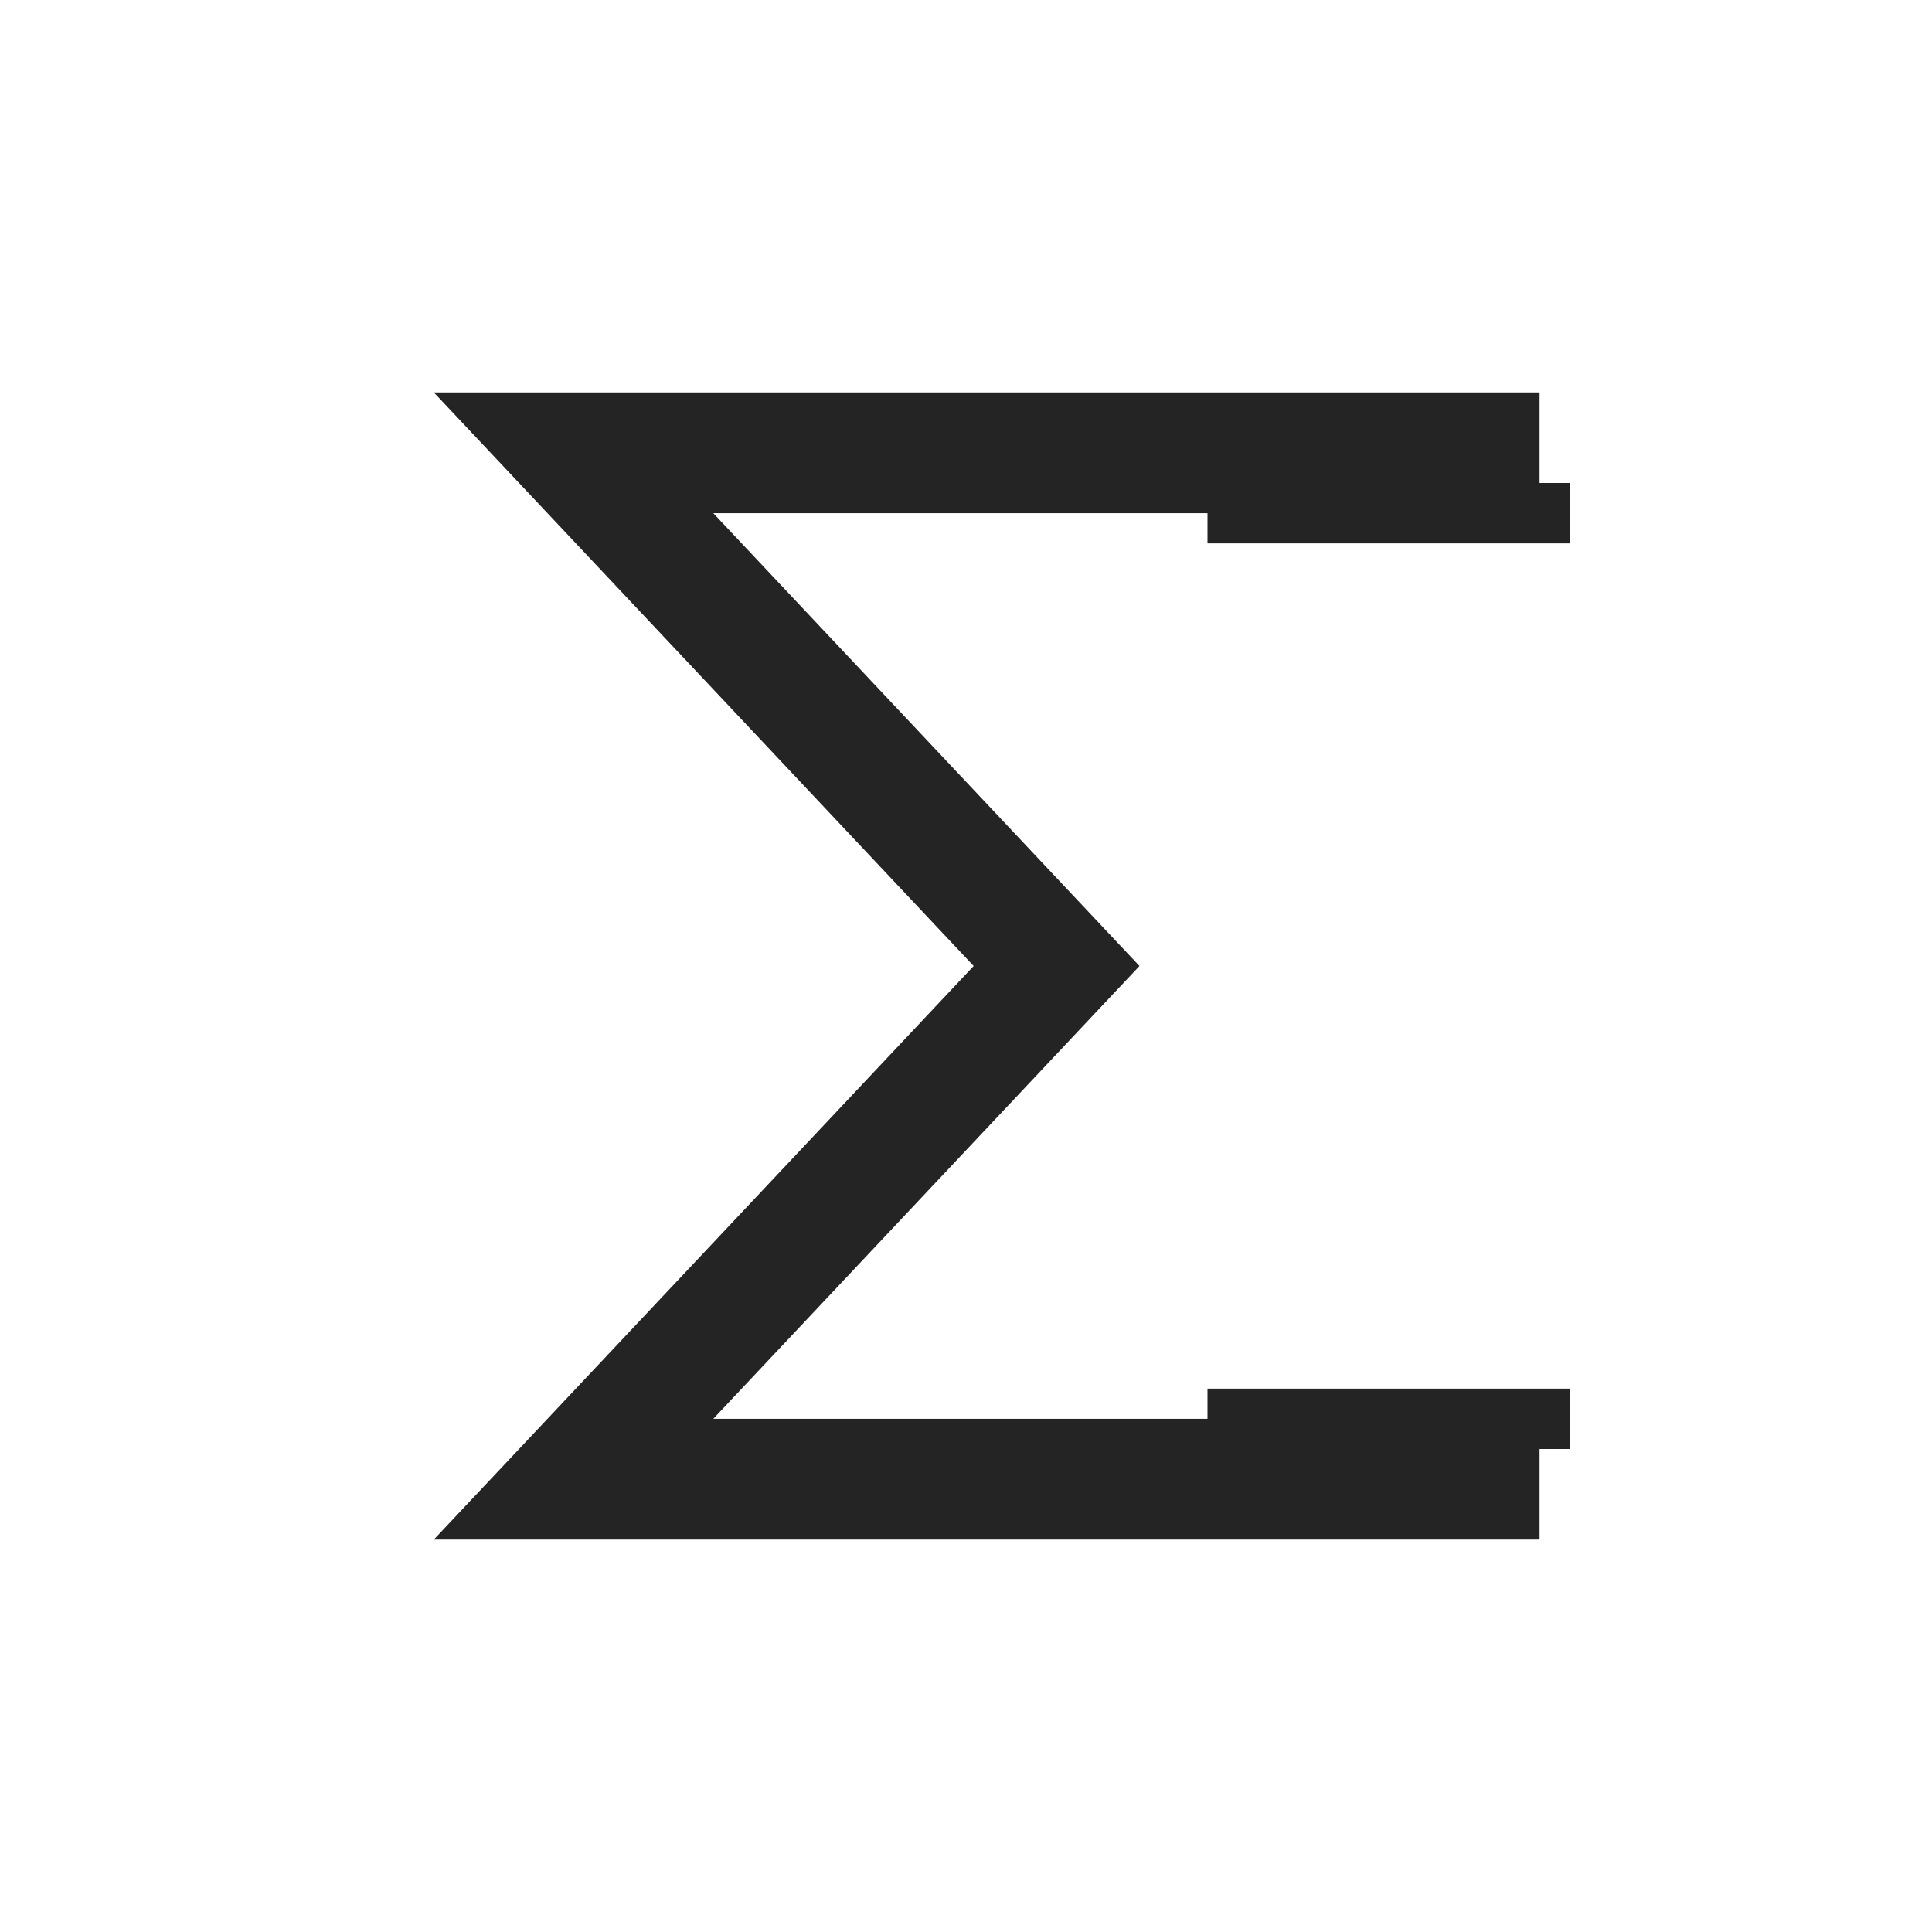
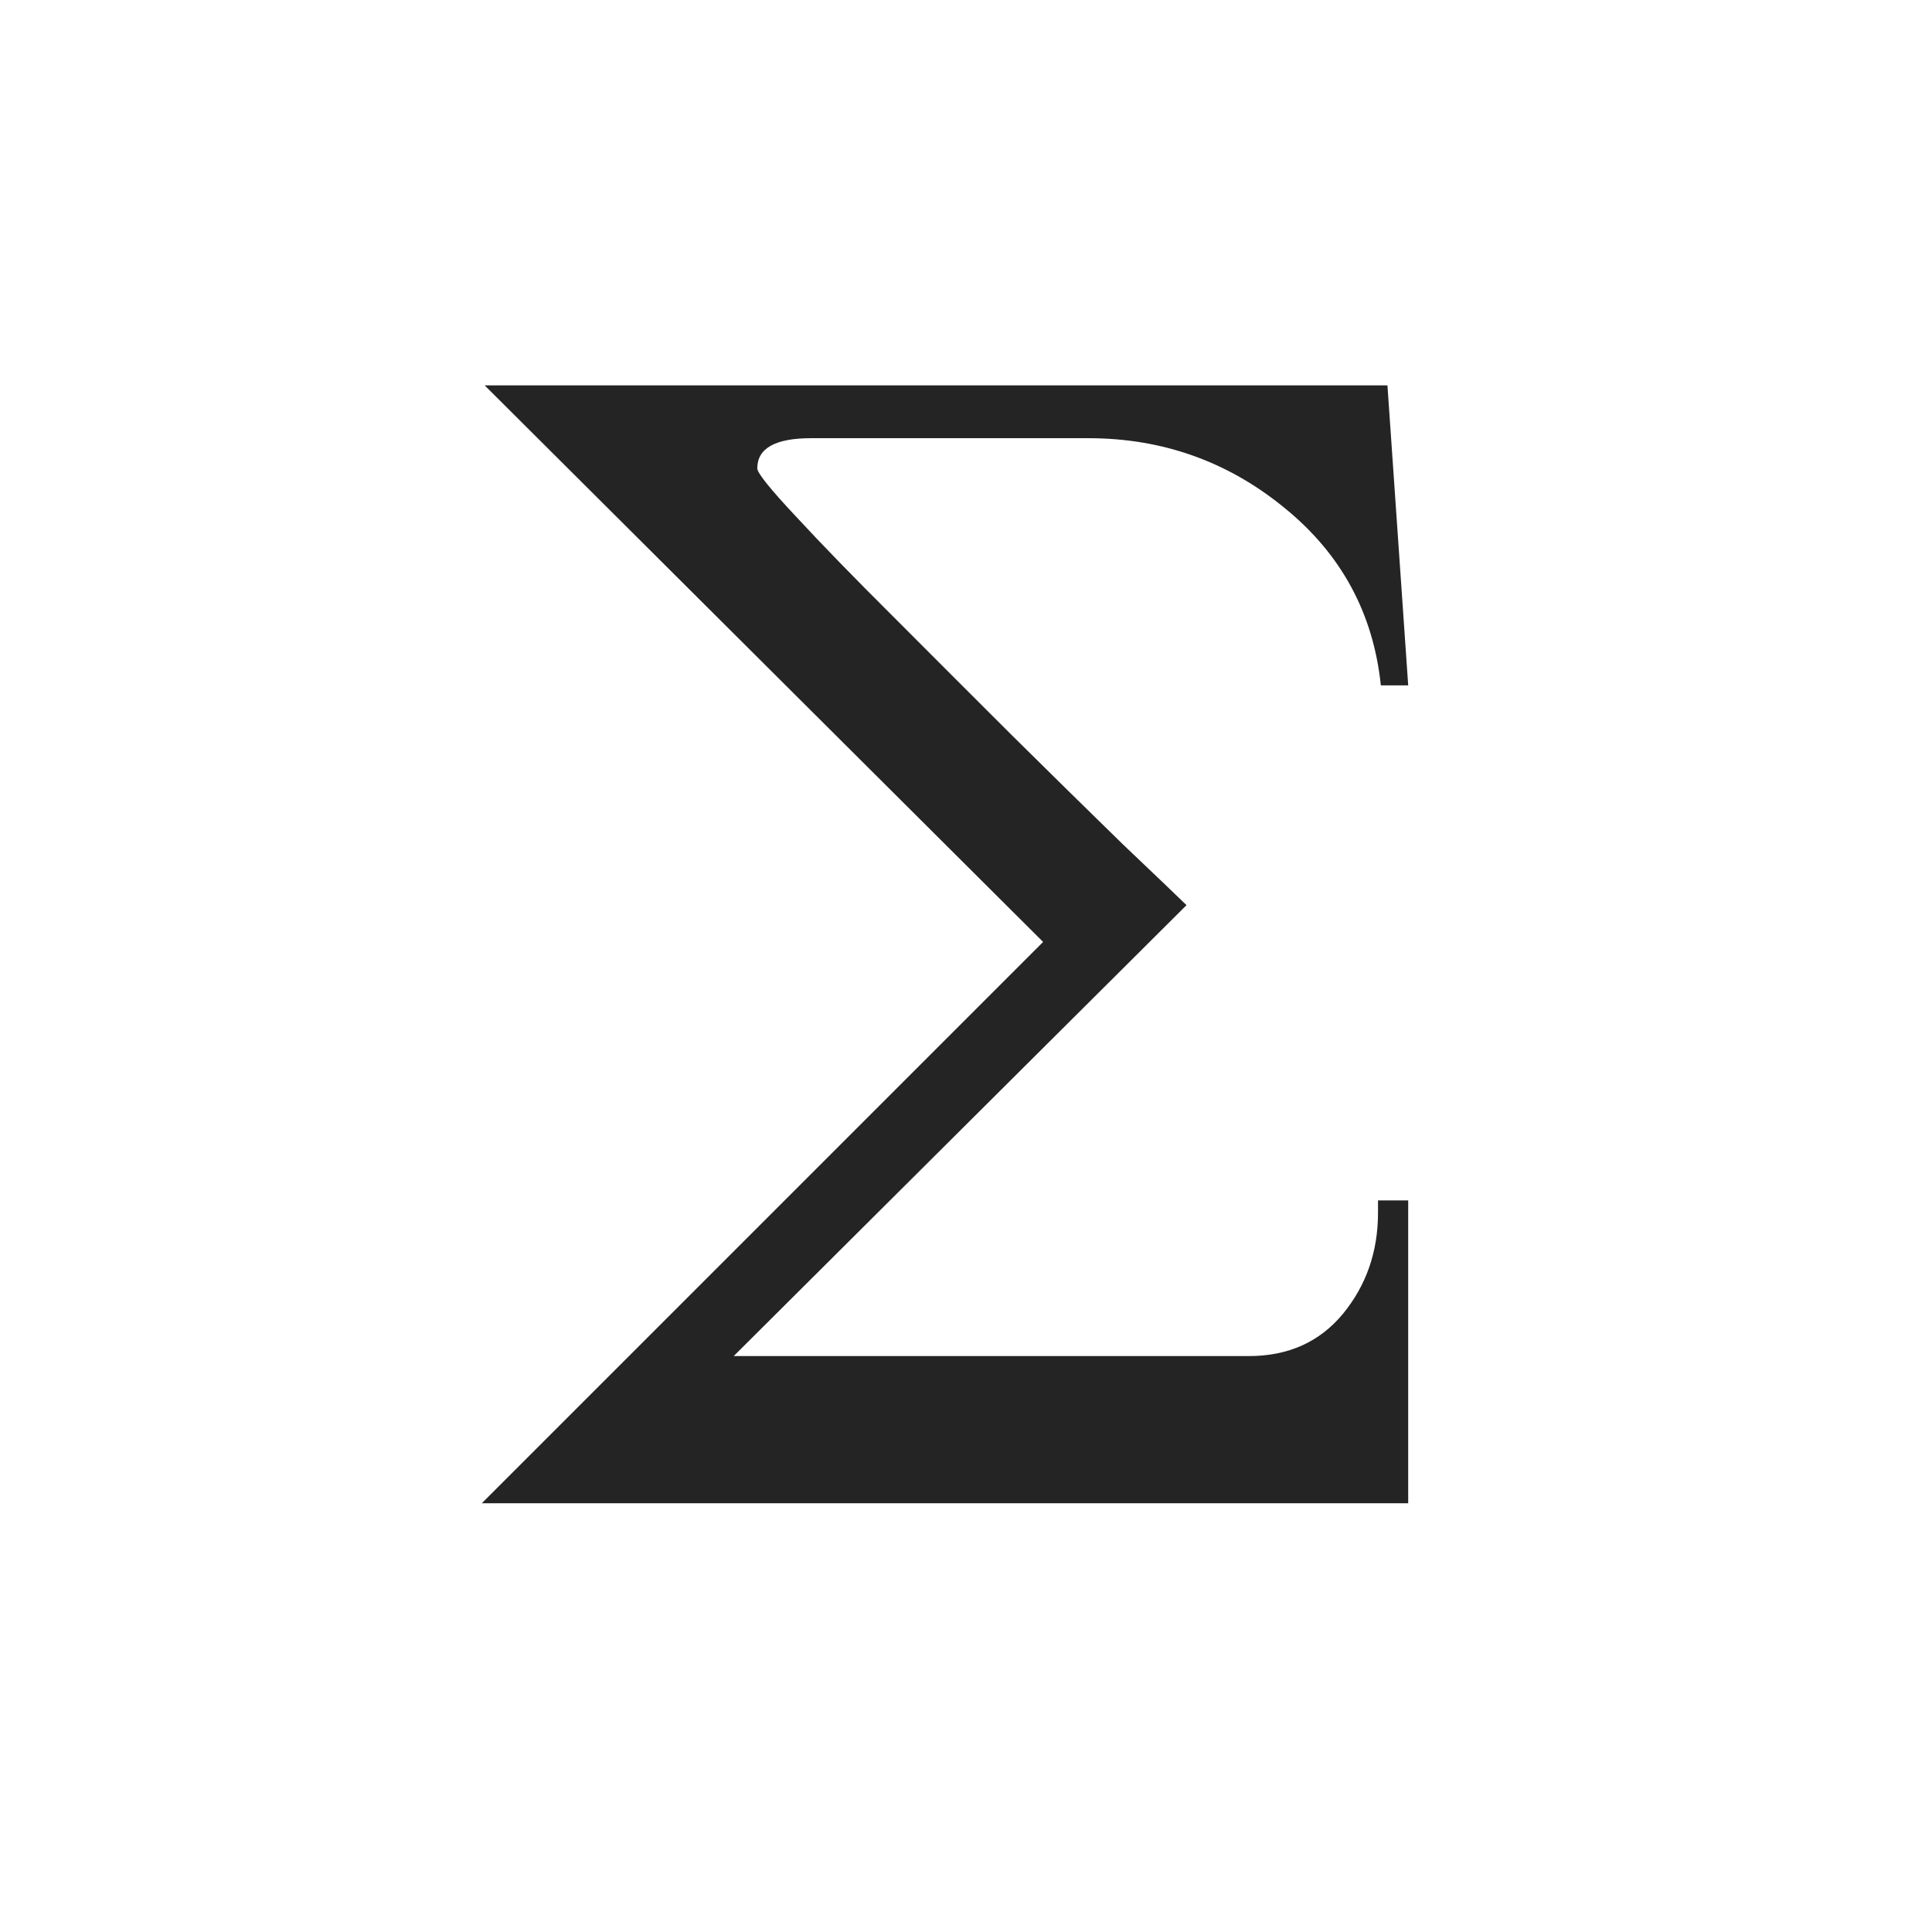
<svg xmlns="http://www.w3.org/2000/svg" width="32" height="32" viewBox="0 0 32 32" role="img" aria-label="AutoSum">
  <rect width="32" height="32" fill="none" />
-   <path d="M24.5 7.5H9.5L17.5 16L9.5 24.5H24.5" fill="none" stroke="#242424" stroke-width="2" stroke-linecap="square" stroke-linejoin="miter" />
-   <path d="M20.5 8.5H25.5M20.5 23.5H25.5" fill="none" stroke="#242424" stroke-width="1" stroke-linecap="square" />
+   <text x="16" y="16.5" font-size="28" fill="#242424" font-family="Cambria Math, Cambria, Georgia, serif" font-weight="600" text-anchor="middle" dominant-baseline="central">Σ</text>
</svg>
